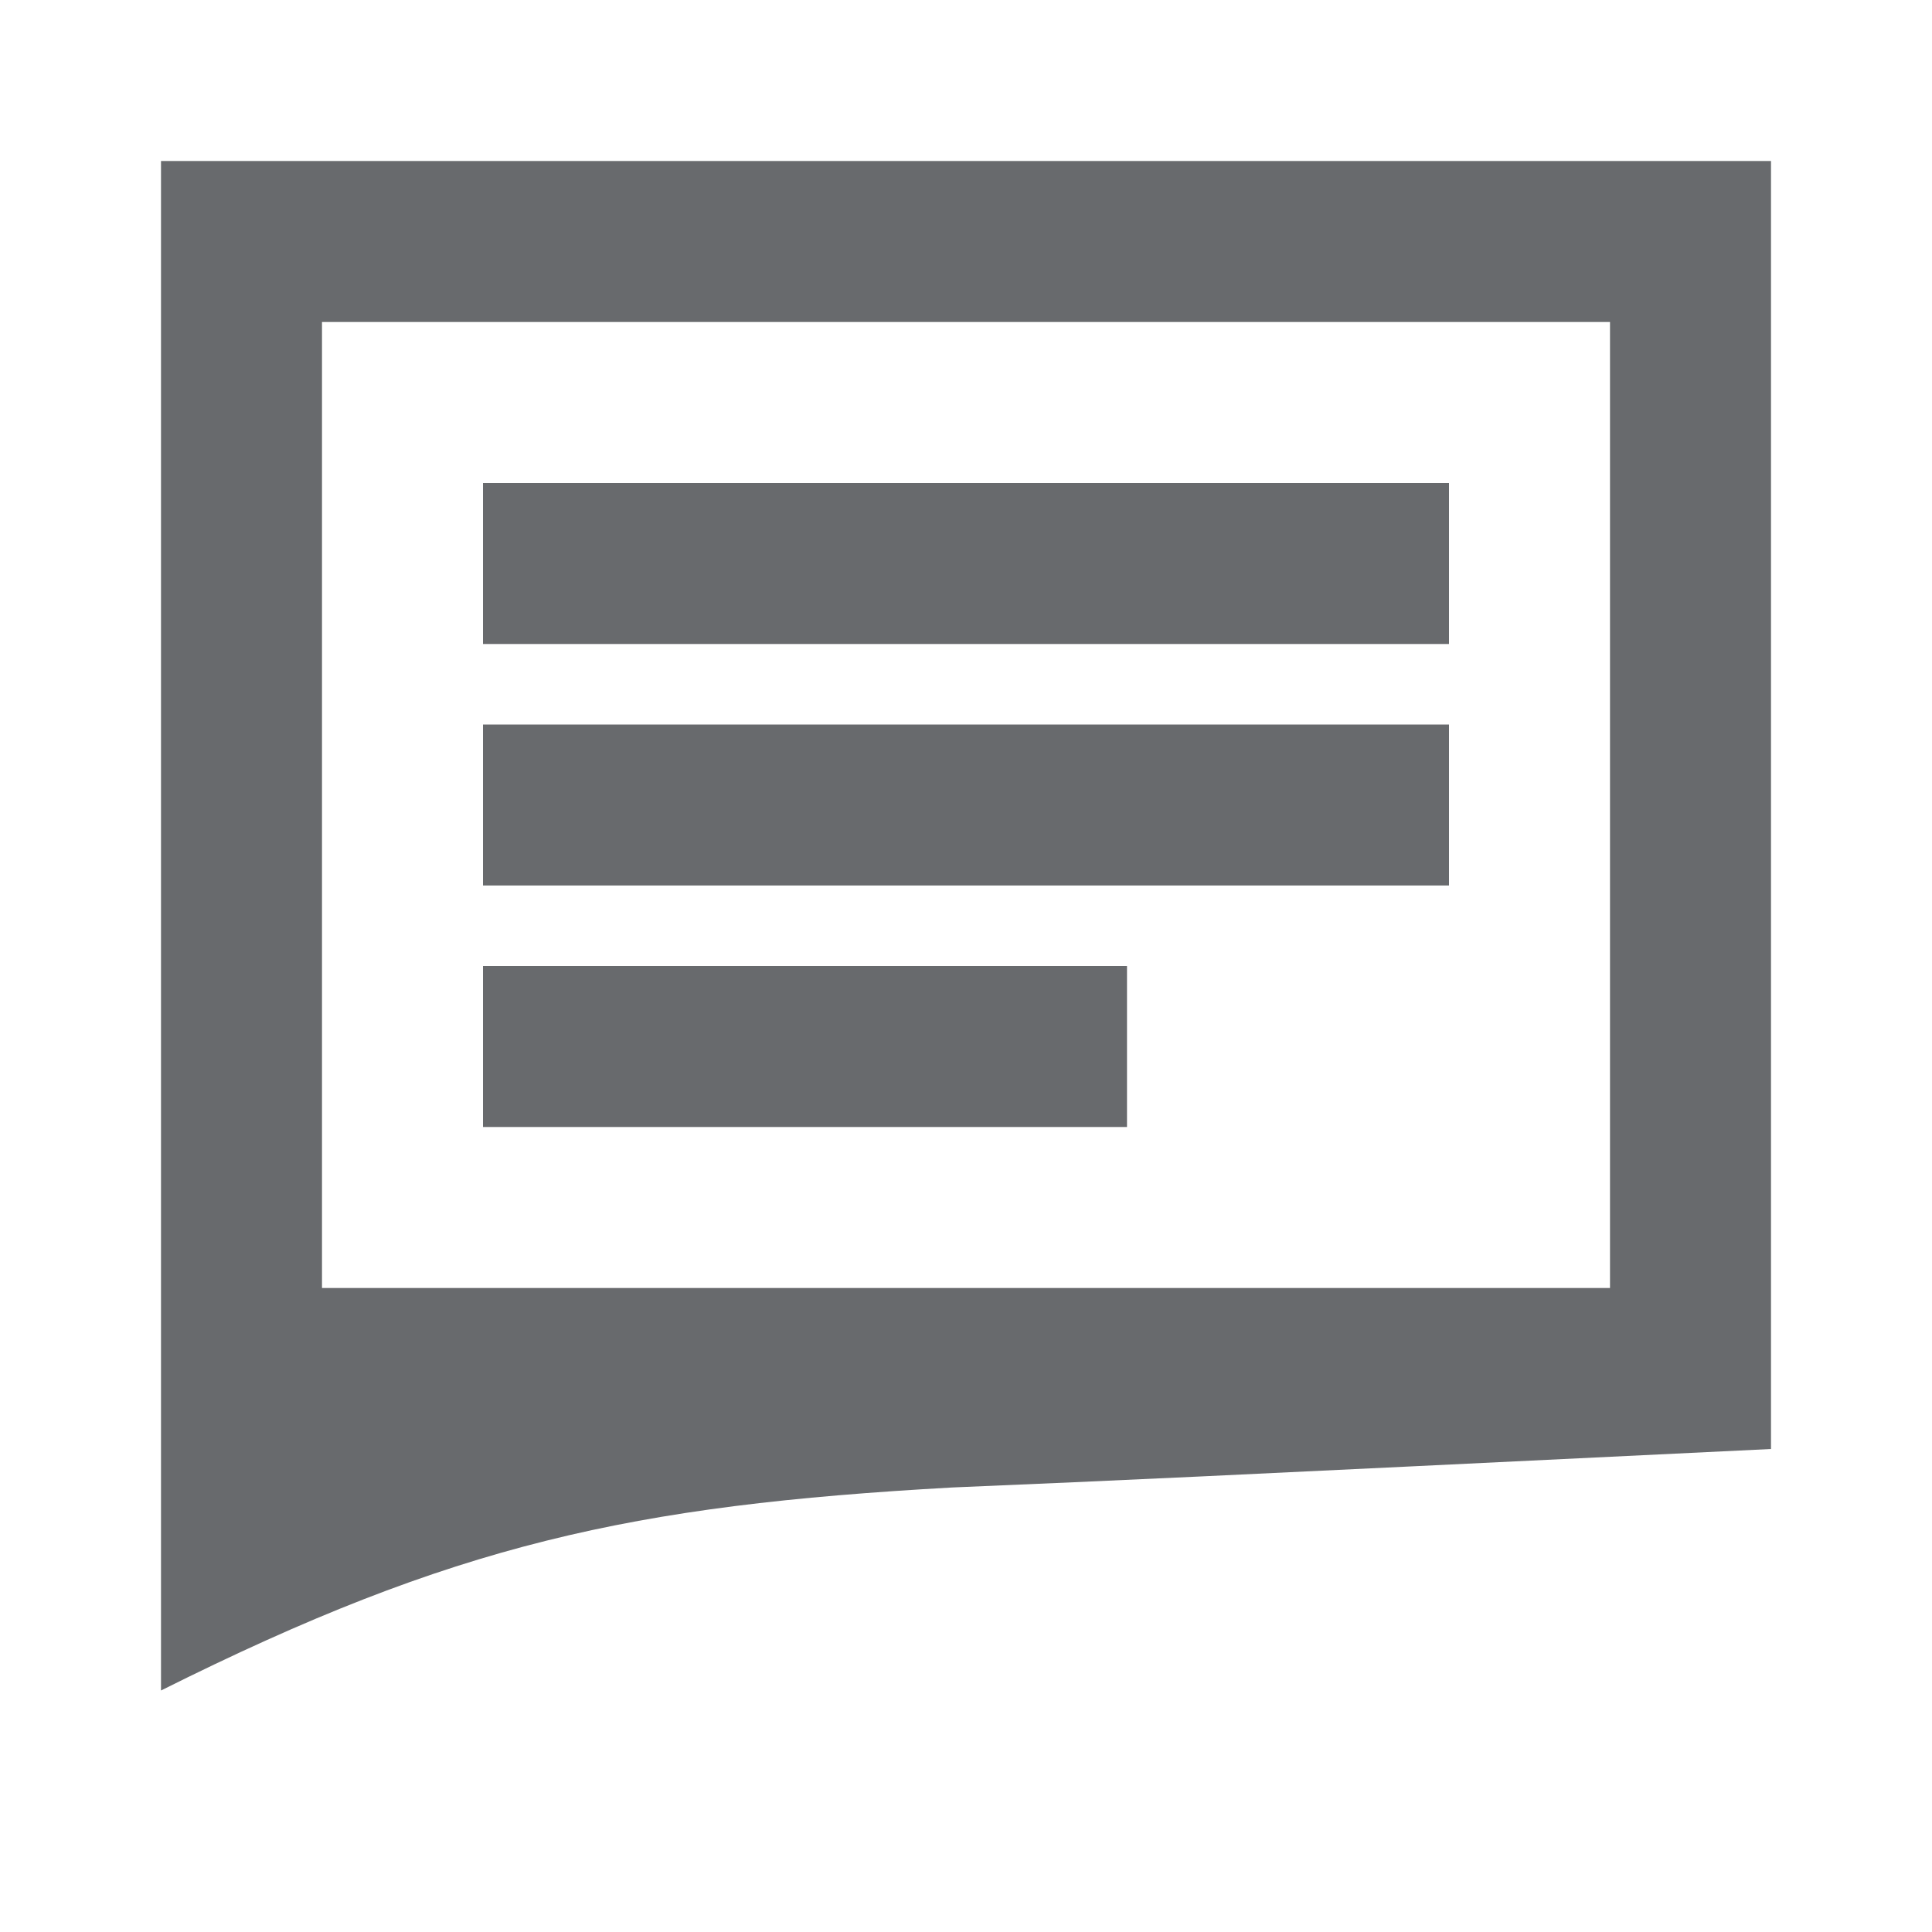
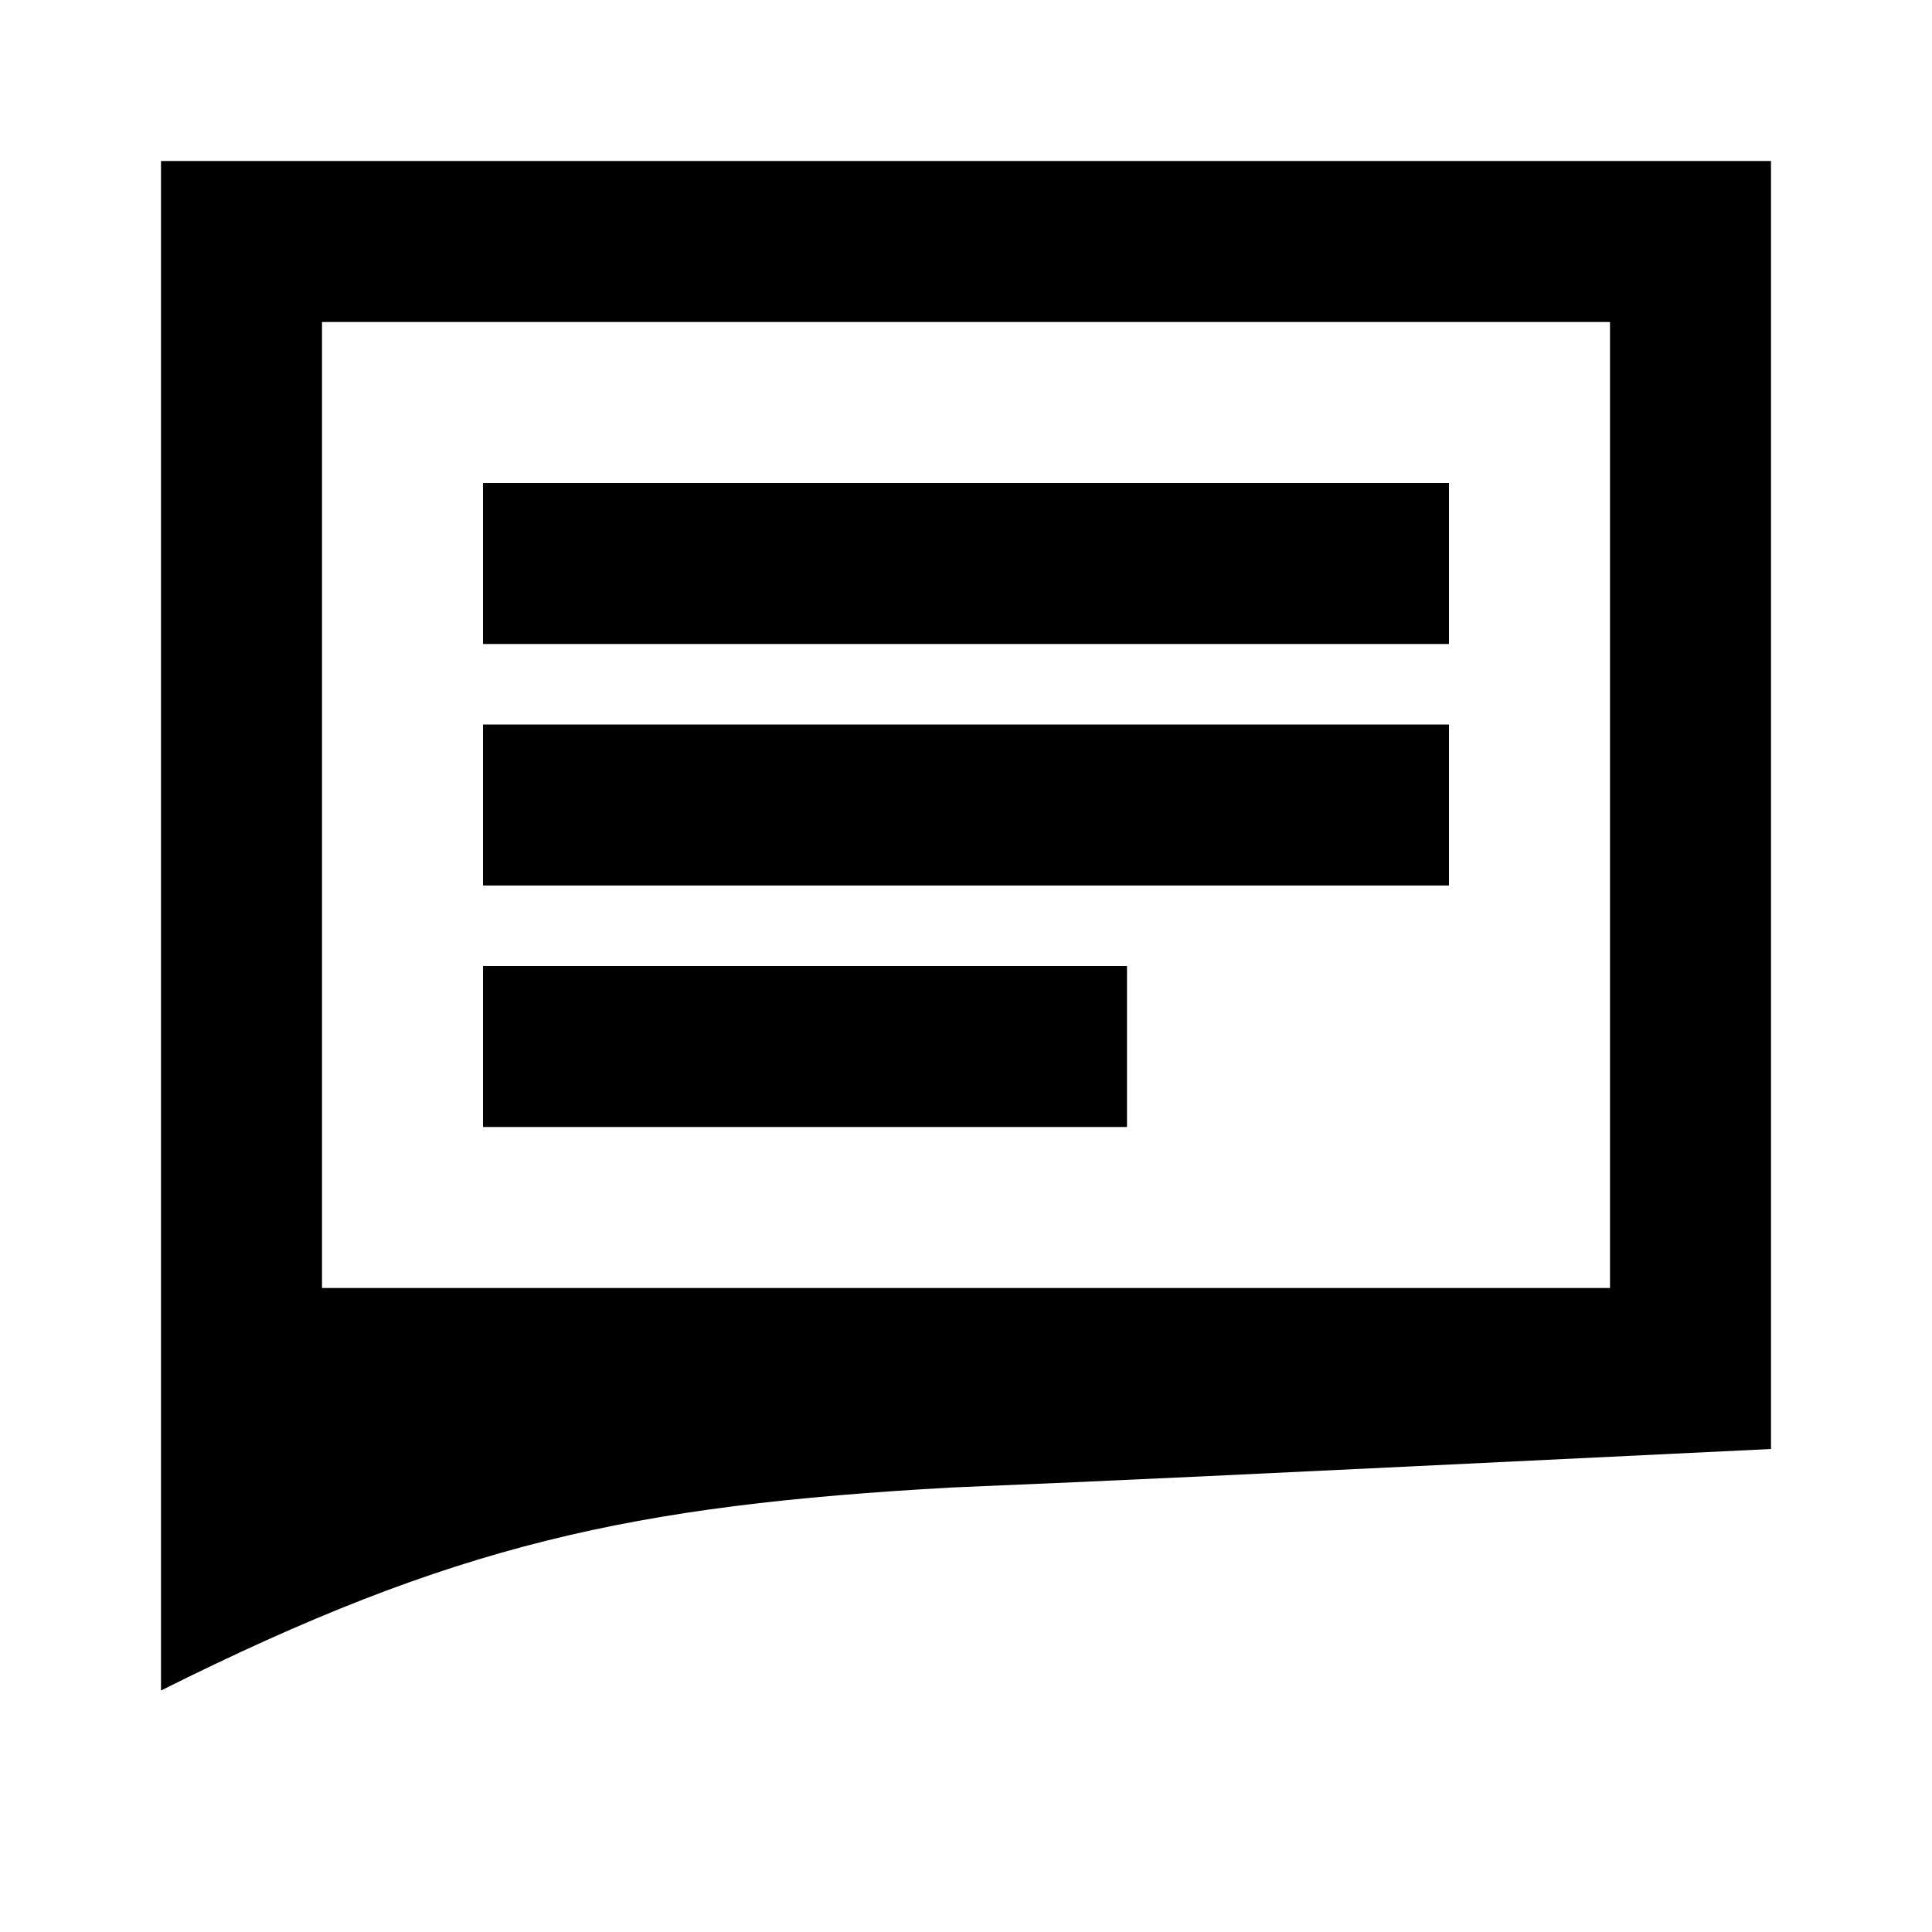
<svg xmlns="http://www.w3.org/2000/svg" version="1.1" width="24" height="24">
-   <path d="M0 0 C6.6 0 13.2 0 20 0 C20 5.28 20 10.56 20 16 C12.25 16.375 12.25 16.375 9.829 16.478 C5.845 16.7 3.645 17.178 0 19 C0 12.73 0 6.46 0 0 Z M2 2 C2 5.96 2 9.92 2 14 C7.28 14 12.56 14 18 14 C18 10.04 18 6.08 18 2 C12.72 2 7.44 2 2 2 Z " fill="#686A6D" transform="translate(2,2)" />
-   <path d="M0 0 C3.96 0 7.92 0 12 0 C12 0.66 12 1.32 12 2 C8.04 2 4.08 2 0 2 C0 1.34 0 0.68 0 0 Z " fill="#686A6D" transform="translate(6,9)" />
-   <path d="M0 0 C3.96 0 7.92 0 12 0 C12 0.66 12 1.32 12 2 C8.04 2 4.08 2 0 2 C0 1.34 0 0.68 0 0 Z " fill="#686A6D" transform="translate(6,6)" />
-   <path d="M0 0 C2.64 0 5.28 0 8 0 C8 0.66 8 1.32 8 2 C5.36 2 2.72 2 0 2 C0 1.34 0 0.68 0 0 Z " fill="#686A6D" transform="translate(6,12)" />
+   <path d="M0 0 C6.6 0 13.2 0 20 0 C20 5.28 20 10.56 20 16 C12.25 16.375 12.25 16.375 9.829 16.478 C5.845 16.7 3.645 17.178 0 19 C0 12.73 0 6.46 0 0 Z M2 2 C2 5.96 2 9.92 2 14 C7.28 14 12.56 14 18 14 C18 10.04 18 6.08 18 2 C12.72 2 7.44 2 2 2 Z " fill="currentColor" transform="translate(2,2)" />
+   <path d="M0 0 C3.96 0 7.92 0 12 0 C12 0.66 12 1.32 12 2 C8.04 2 4.08 2 0 2 C0 1.34 0 0.68 0 0 Z " fill="currentColor" transform="translate(6,9)" />
+   <path d="M0 0 C3.96 0 7.92 0 12 0 C12 0.66 12 1.32 12 2 C8.04 2 4.08 2 0 2 C0 1.34 0 0.68 0 0 Z " fill="currentColor" transform="translate(6,6)" />
+   <path d="M0 0 C2.64 0 5.28 0 8 0 C8 0.66 8 1.32 8 2 C5.36 2 2.72 2 0 2 C0 1.34 0 0.68 0 0 Z " fill="currentColor" transform="translate(6,12)" />
</svg>
